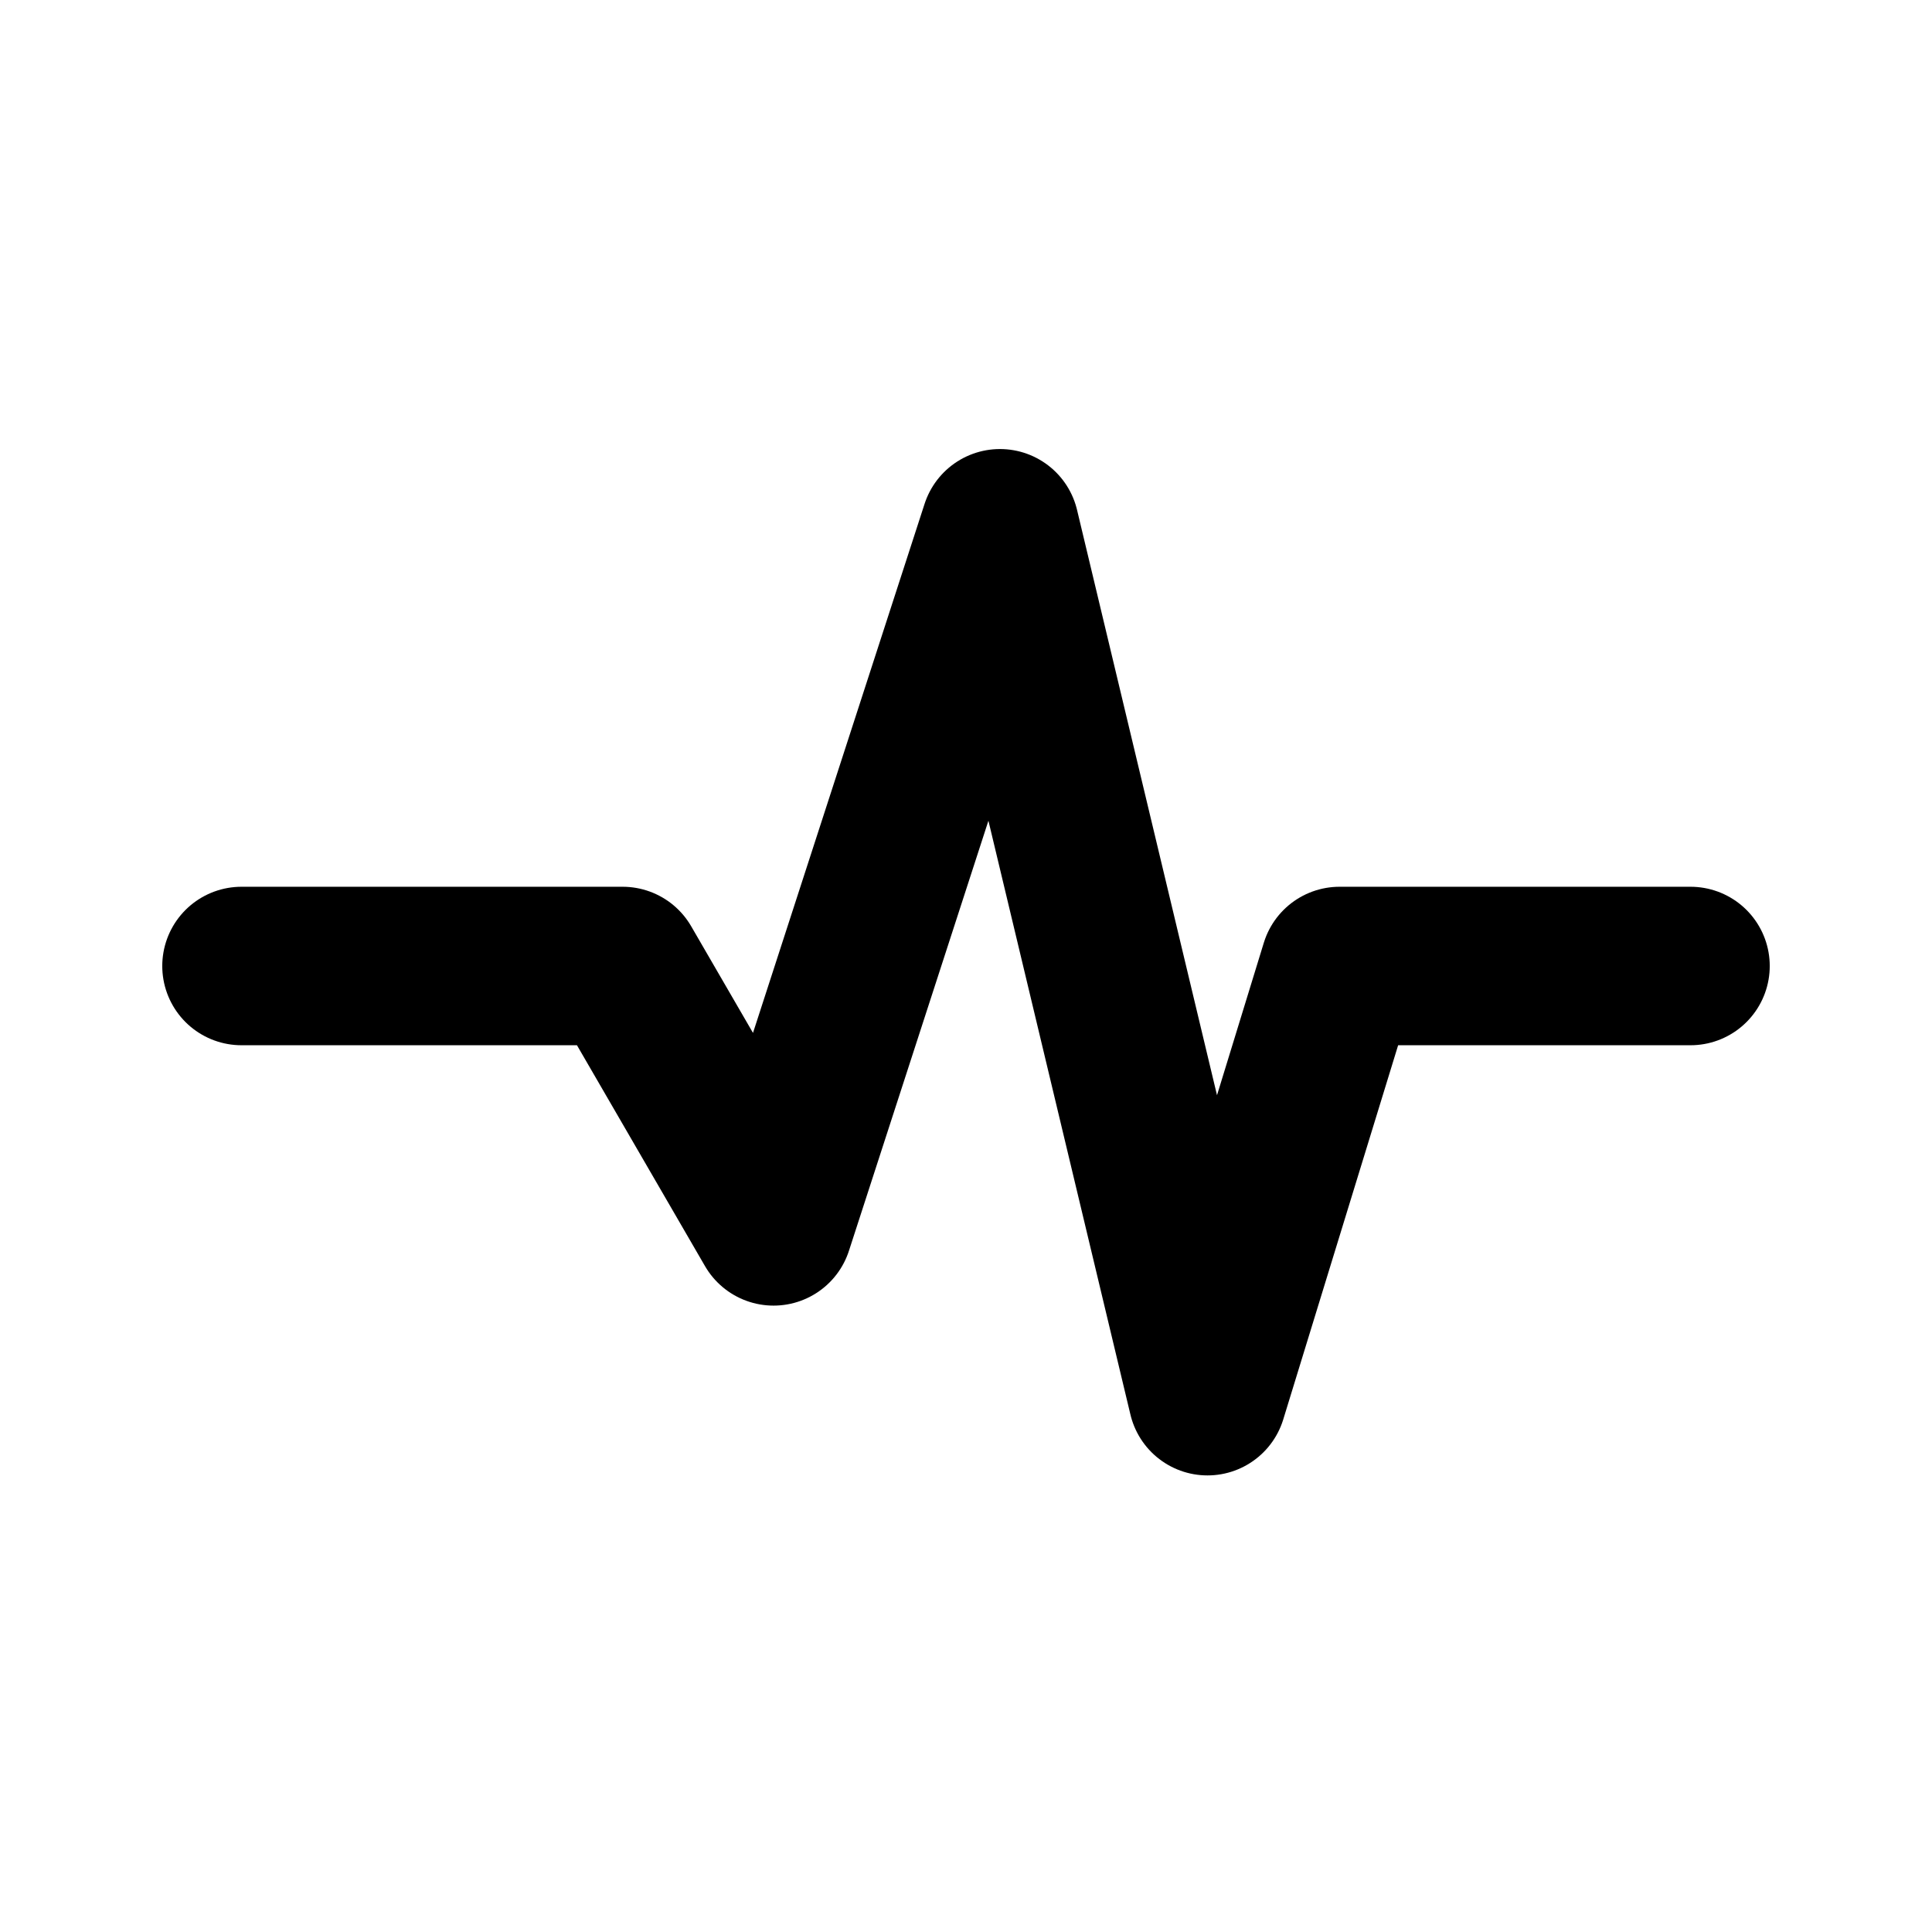
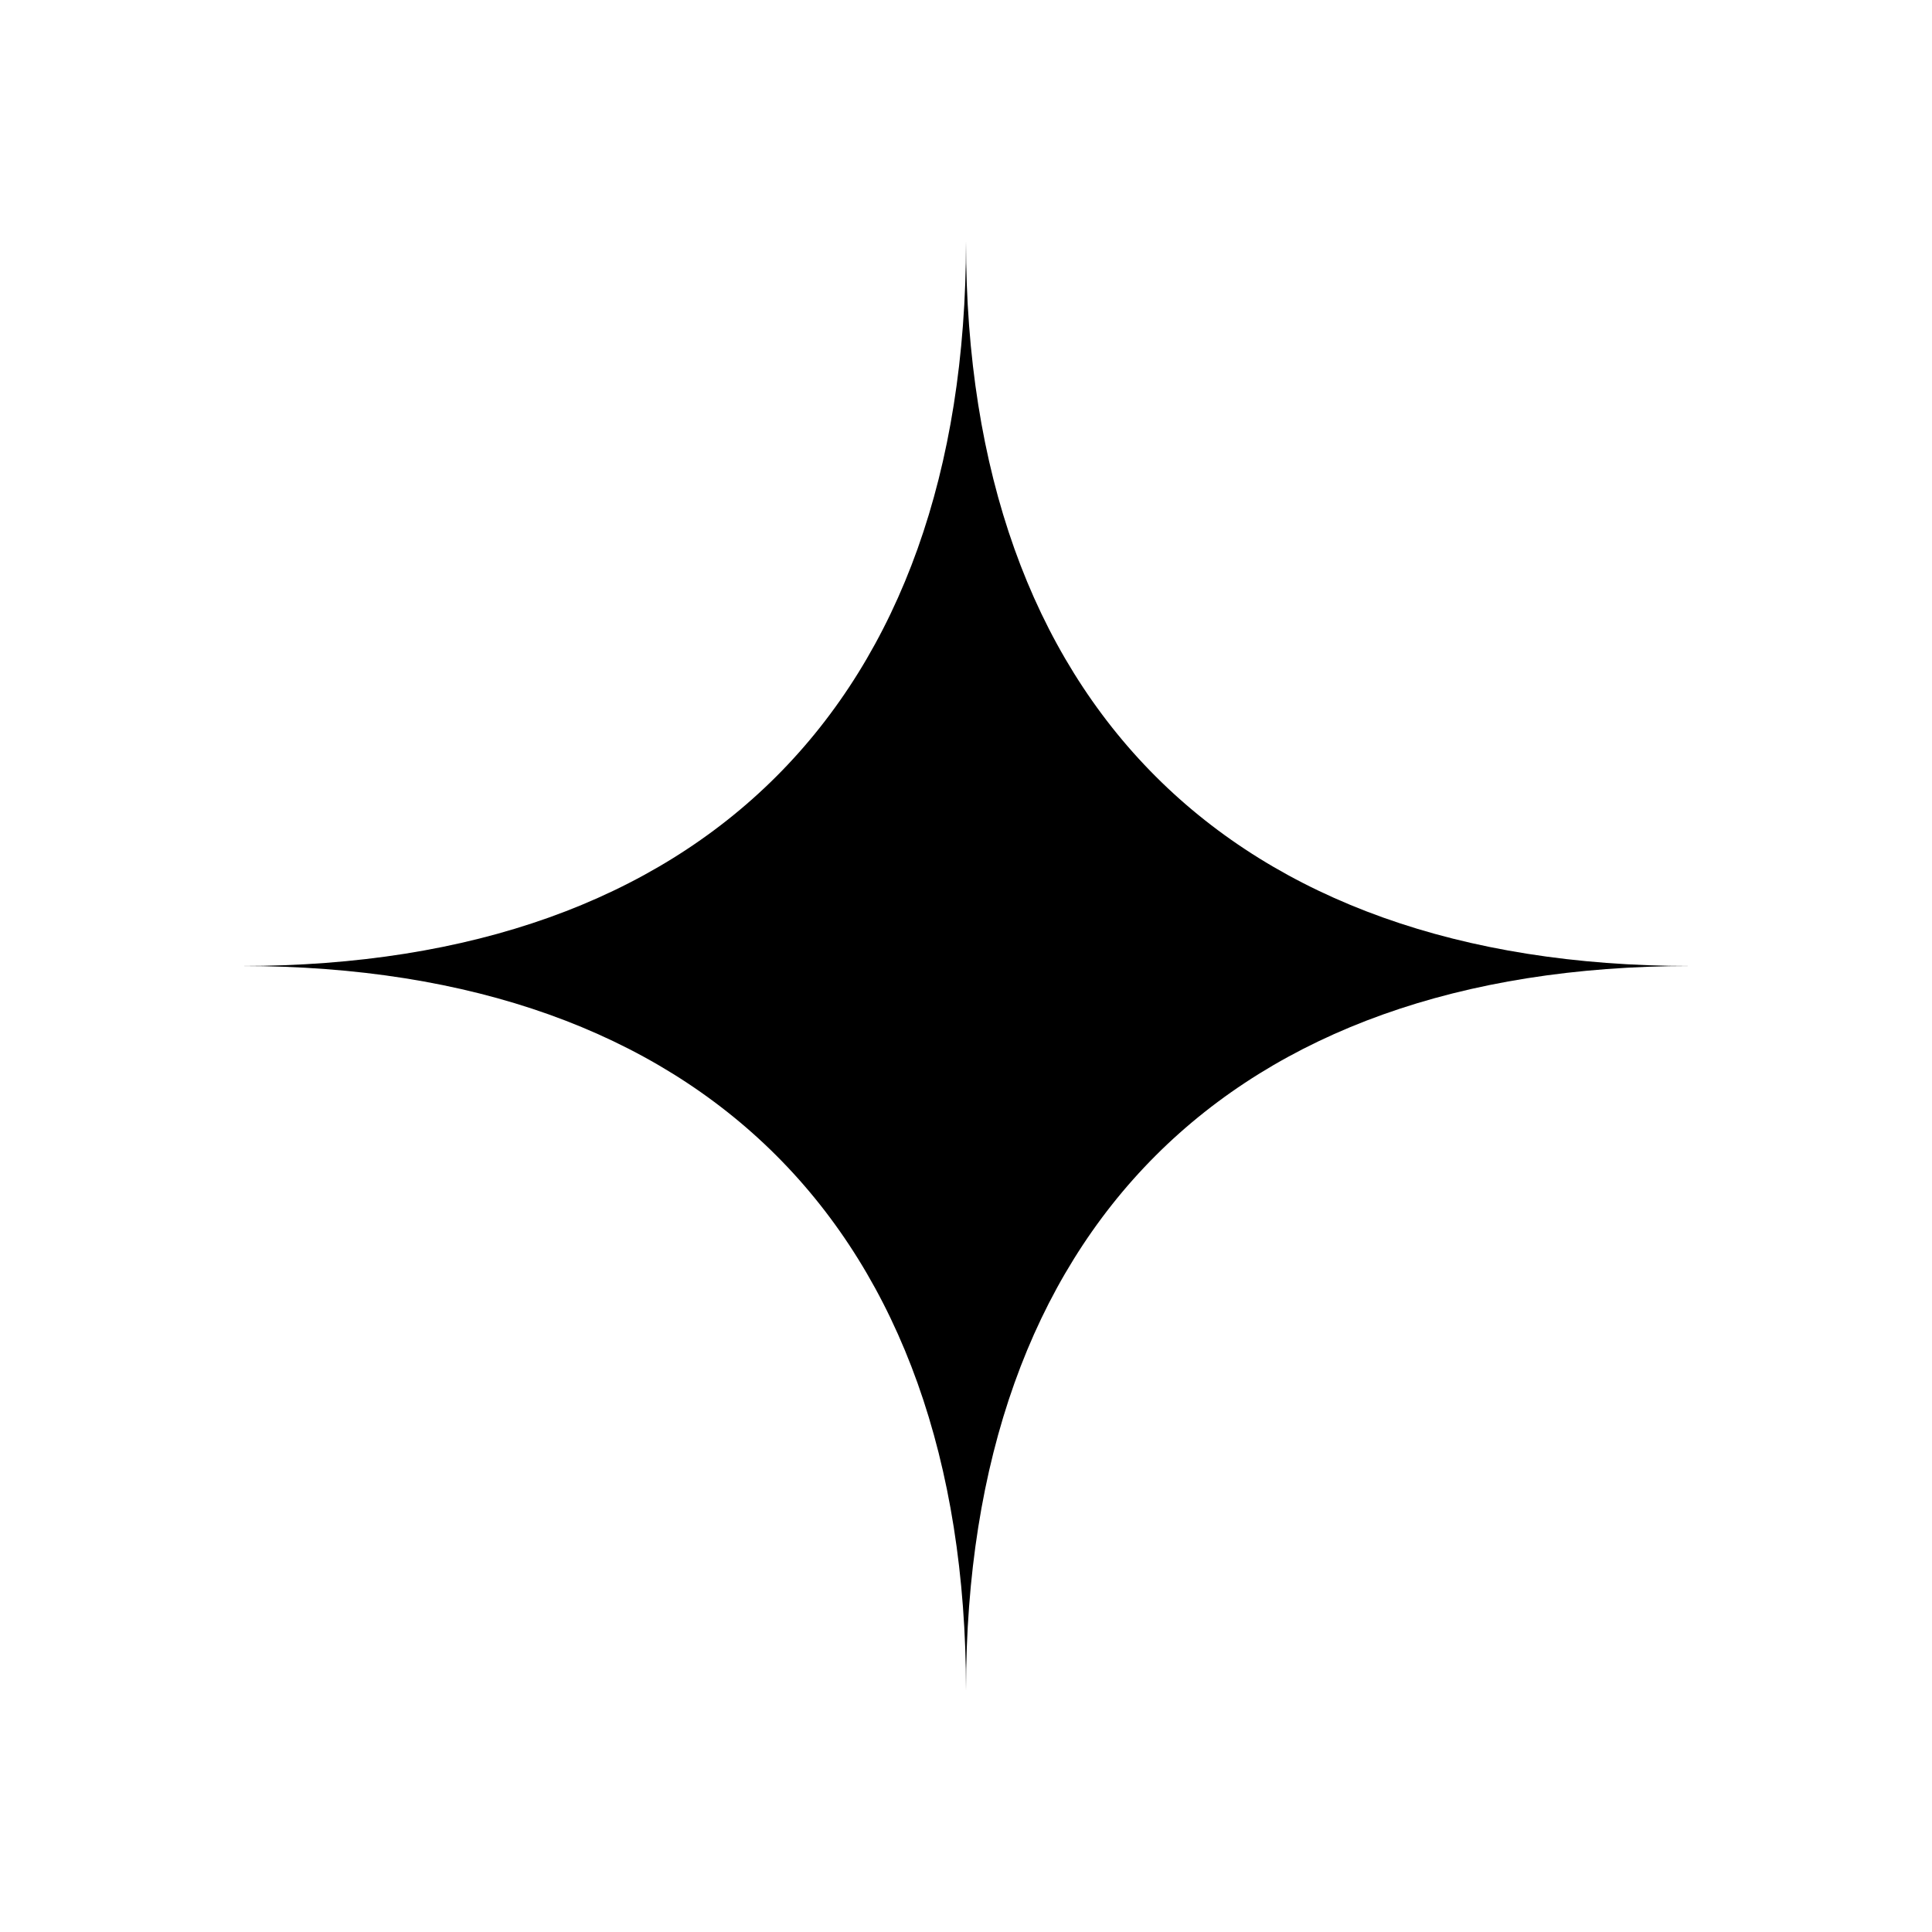
<svg xmlns="http://www.w3.org/2000/svg" width="512" height="512" viewBox="0 0 512 512">
-   <path d="M 64 256 H 165 L 205 325 L 265 140 L 320 370 L 355 256 H 448" fill="none" stroke="#000000" stroke-width="42" stroke-linecap="round" stroke-linejoin="round" />
+   <path d="M 256 64 C 256 186, 326 256, 448 256 C 326 256, 256 326, 256 448 C 256 326, 186 256, 64 256 C 186 256, 256 186, 256 64 Z" fill="#000000" />
+   <polygon points="256,150 274,238 362,256 274,274 256,362 238,274 150,256 238,238" fill="#000000" />
+   <circle cx="256" cy="256" r="22" fill="#000000" />
</svg>
